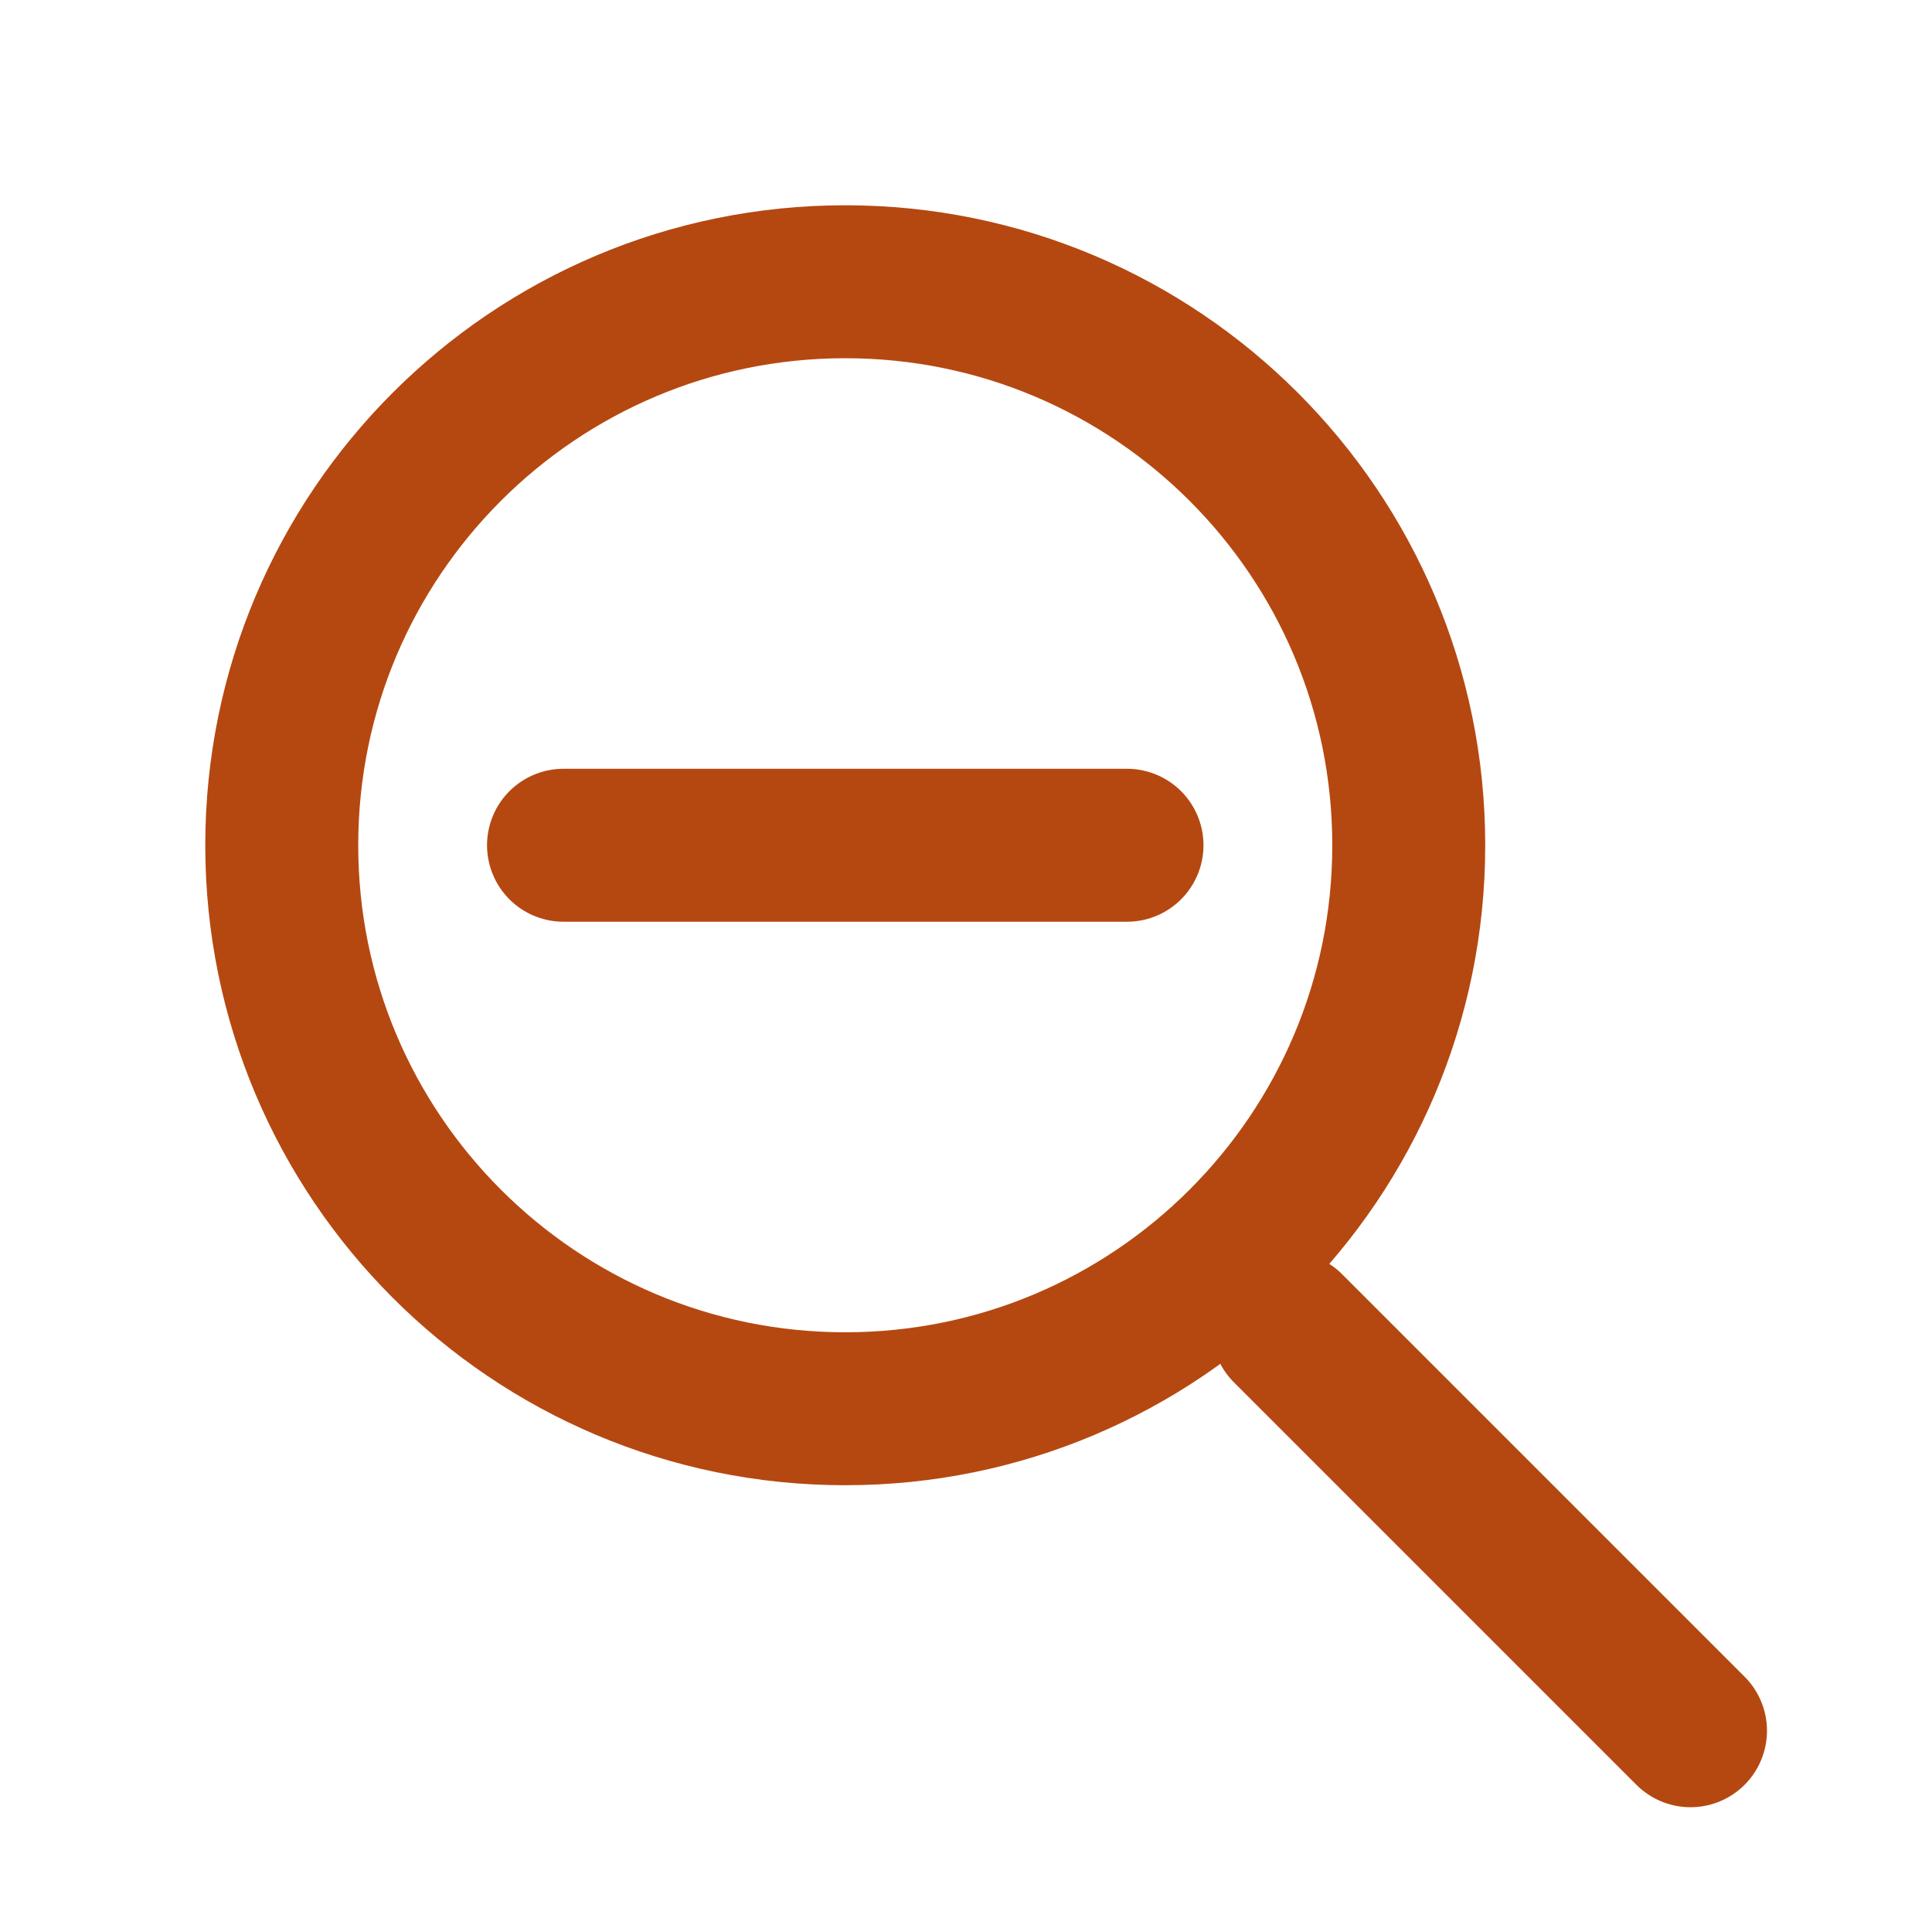
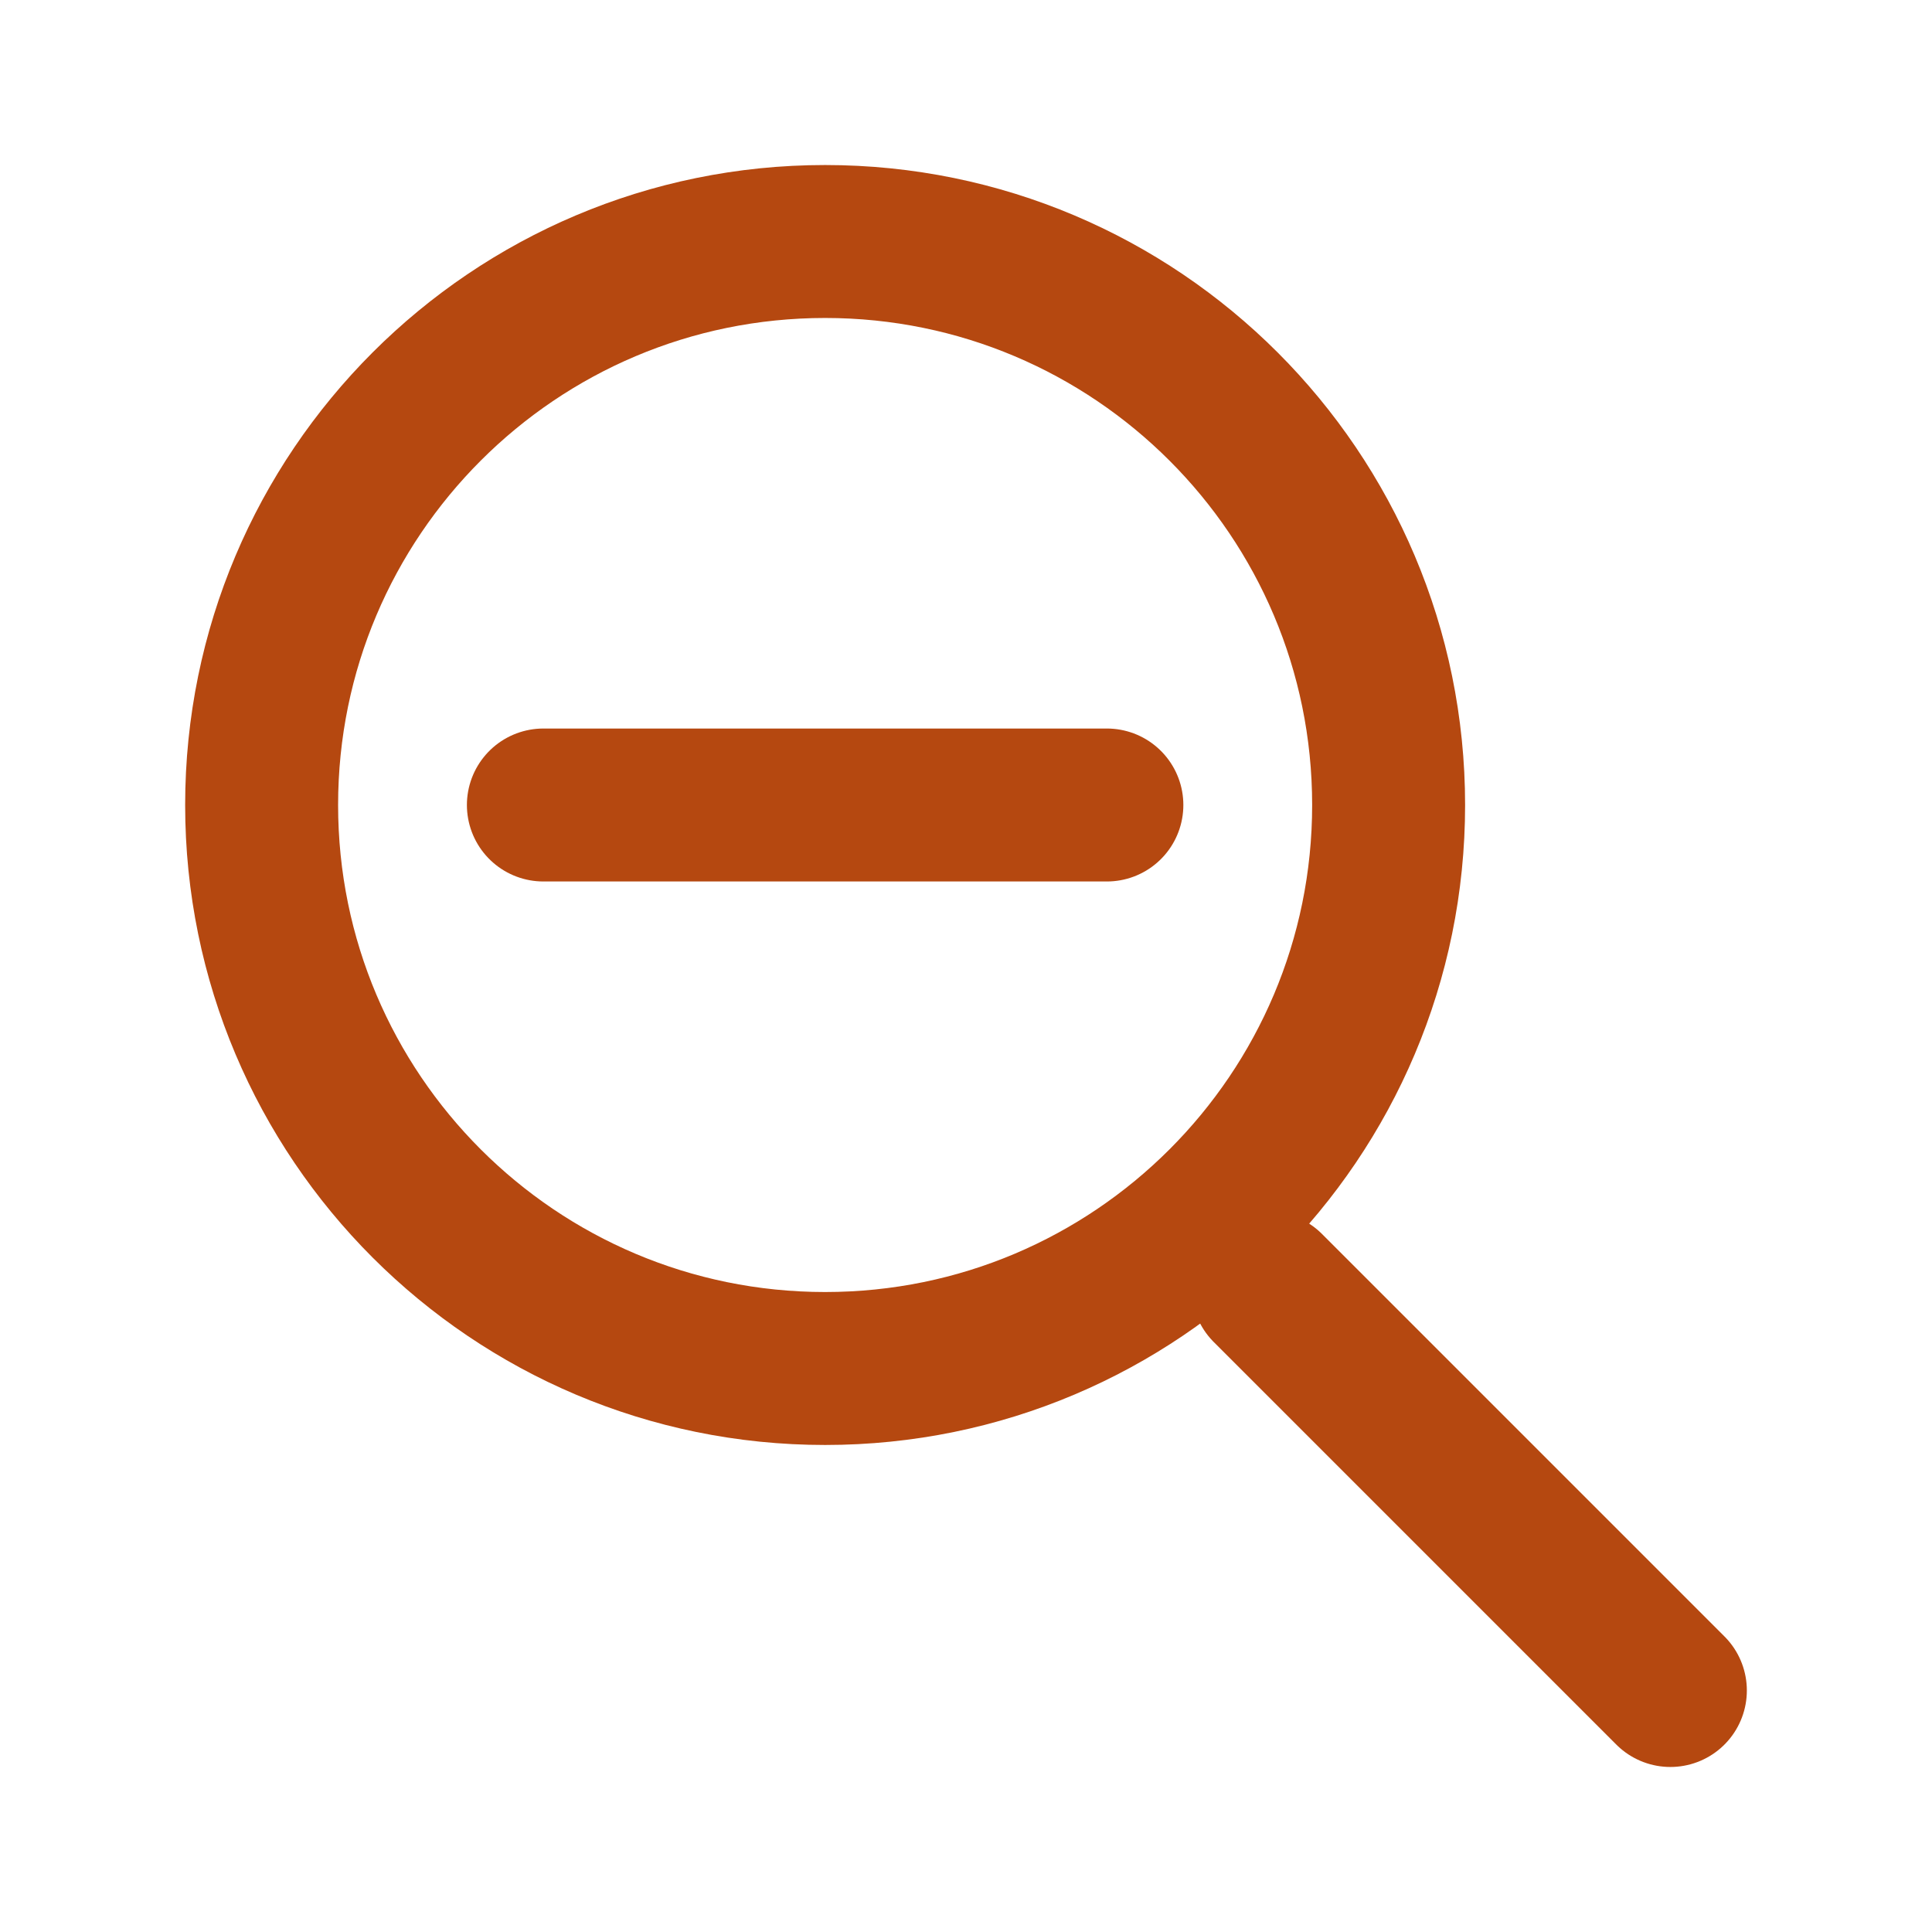
<svg xmlns="http://www.w3.org/2000/svg" width="24" height="24" viewBox="0 0 24 24">
-   <g fill="none" stroke="#B54810" stroke-width="1.9" stroke-linecap="round" stroke-linejoin="round">
+   <g transform="translate(-0.25 -0.5)" fill="none" stroke="#B54810" stroke-width="1.9" stroke-linecap="round" stroke-linejoin="round">
    <circle cx="10.5" cy="10.5" r="7" />
    <path d="M7 10.5h7m2 6 5 5" />
  </g>
</svg>
